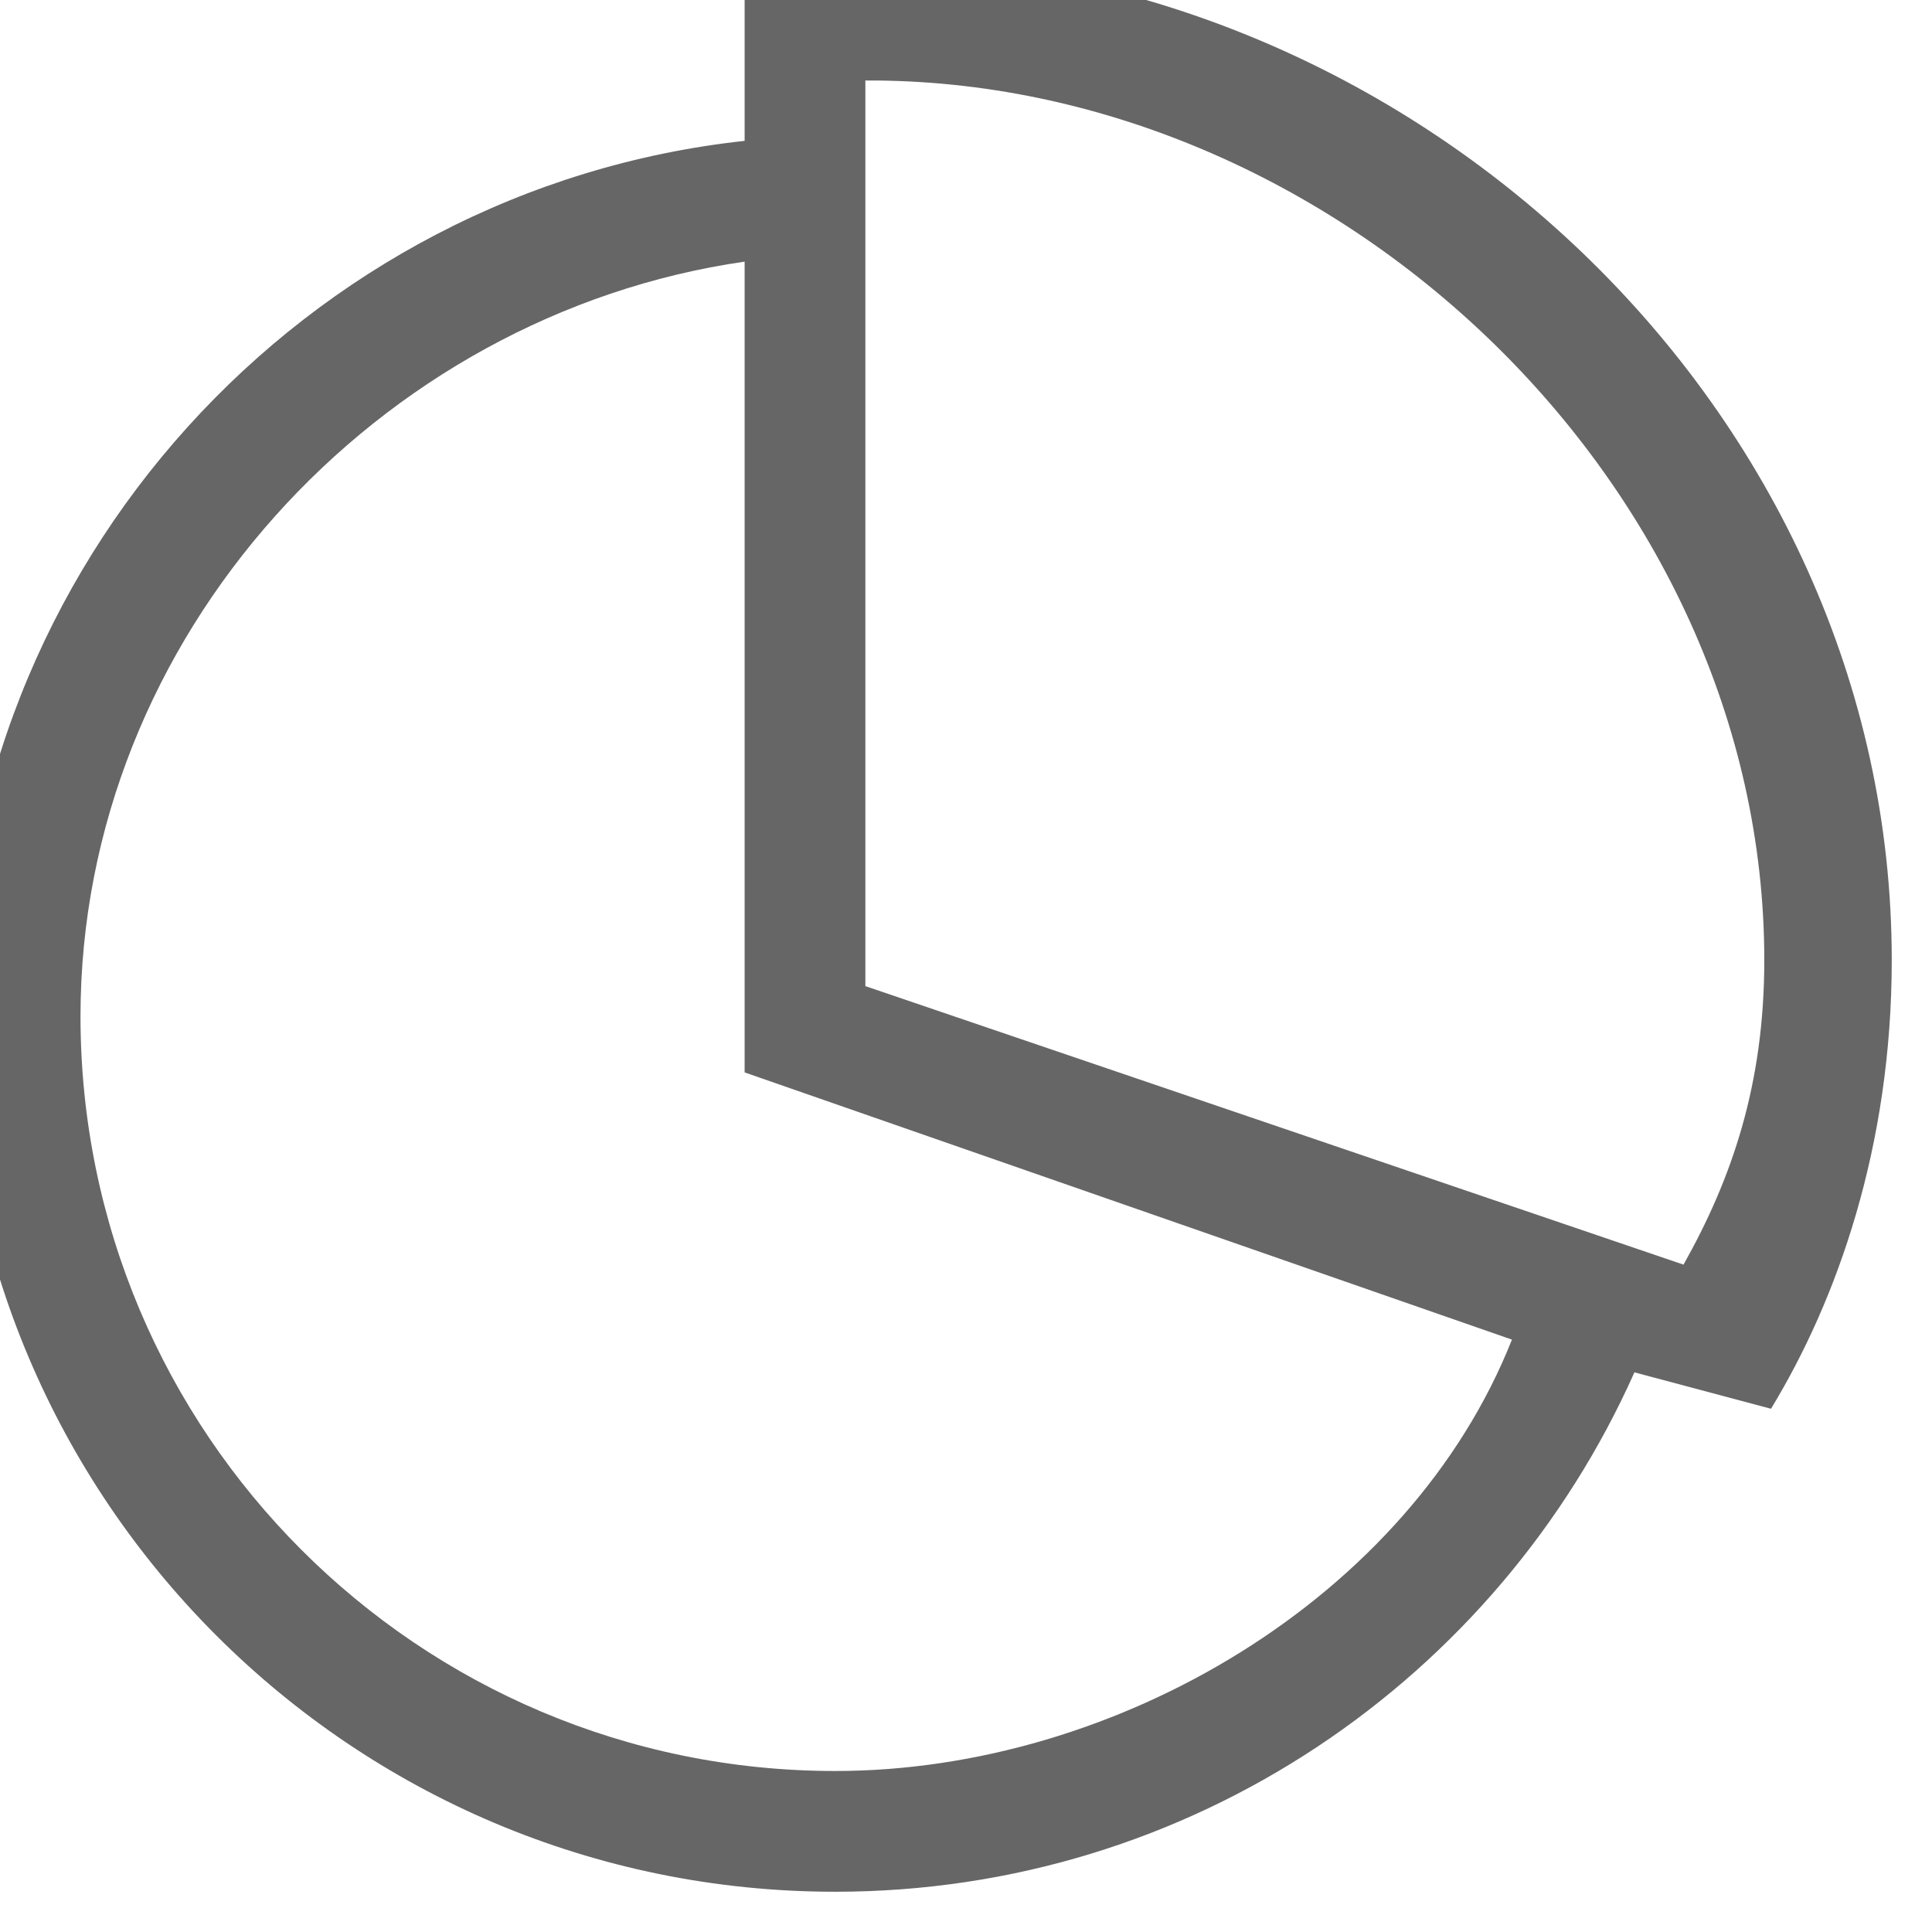
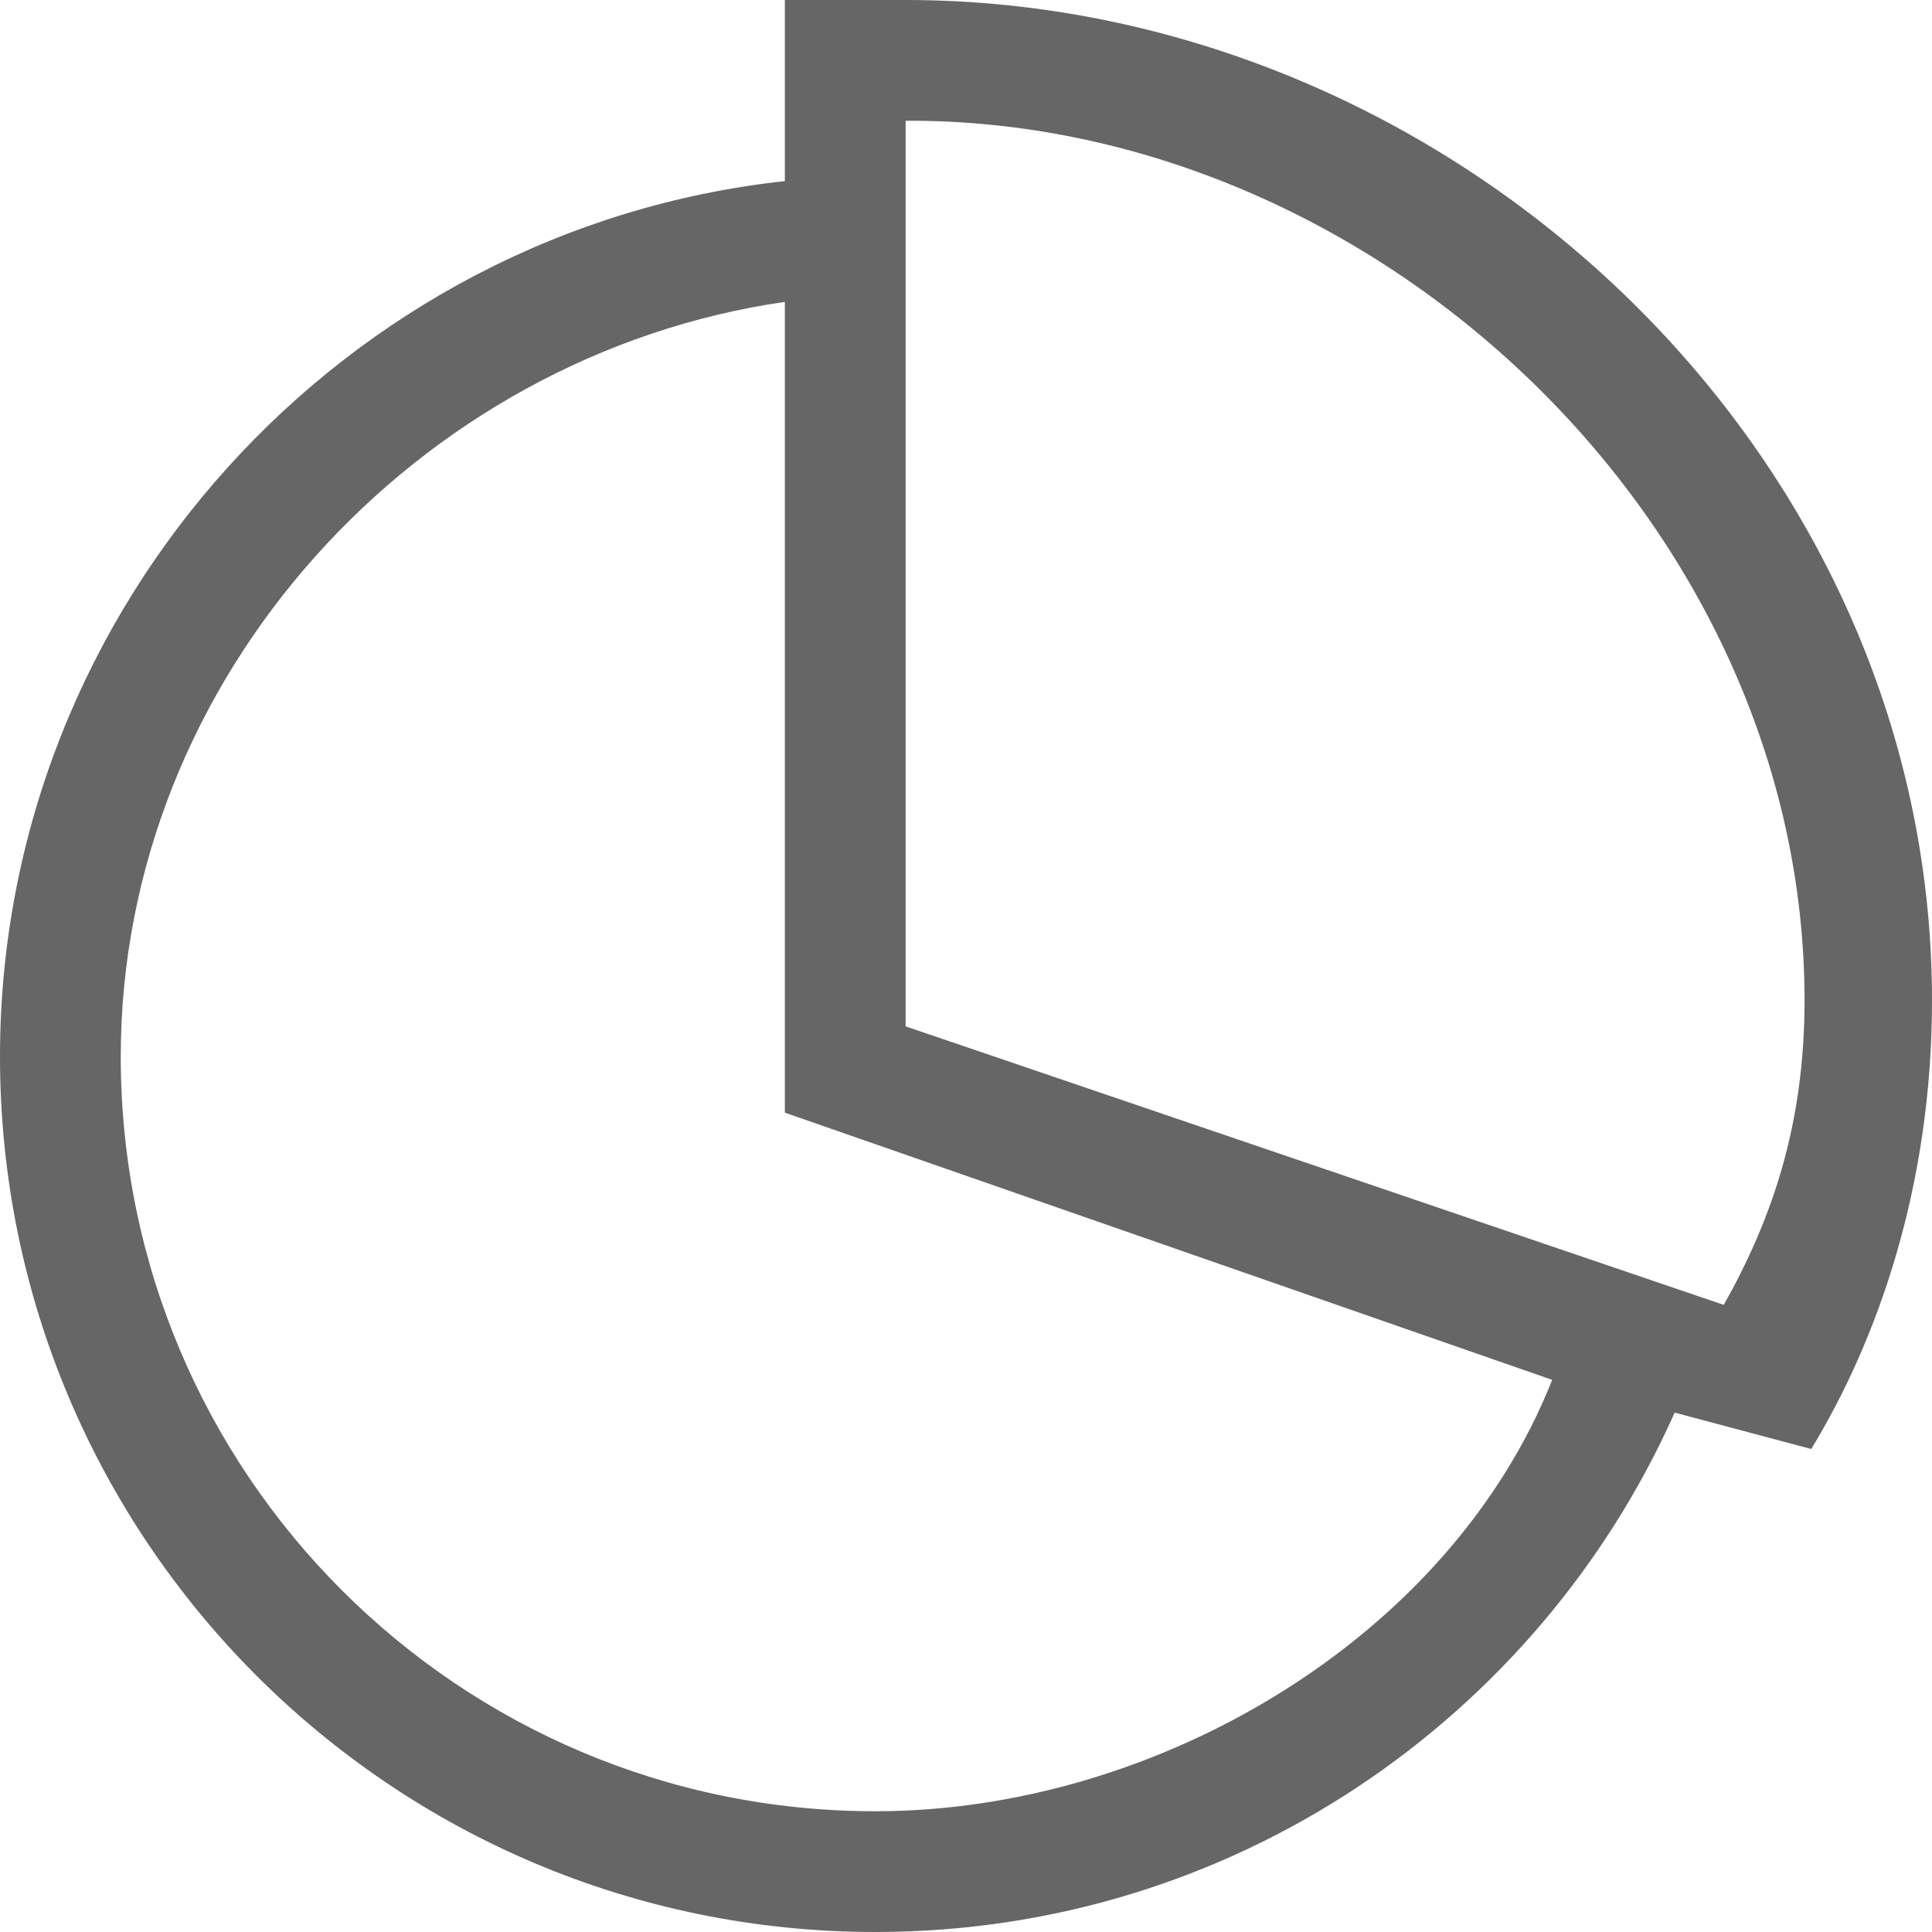
<svg xmlns="http://www.w3.org/2000/svg" width="32px" height="32px" viewBox="0 0 32 32" version="1.1">
  <defs />
  <g id="Page-1" stroke="none" stroke-width="1" fill="none" fill-rule="evenodd">
-     <g id="Icon-Set" transform="translate(-516.6667, -151.6667)" fill="#666666">
+     <g id="Icon-Set" transform="translate(-516, -151)" fill="#666666">
      <path d="M544.551,172.613 L531,168 L531,153 C538.779,152.961 545.889,159.682 545.889,167.571 C545.889,169.629 545.351,171.19 544.551,172.613 L544.551,172.613 Z M530.5,181 C523.597,181 518,175.404 518,168.5 C518,162.21 522.917,156.878 529,156 L529,169.429 L541.709,173.855 C540.018,178.128 535.163,181 530.5,181 L530.5,181 Z M531,151 L529,151 L529,154 C521.721,154.789 516,161.026 516,168.5 C516,176.508 522.492,183 530.5,183 C536.406,183 541.479,179.463 543.738,174.397 L546,175 C547.093,173.205 548,170.657 548,167.571 C548,158.419 540.005,151 531,151 L531,151 Z" id="pie-chart" />
    </g>
  </g>
</svg>
